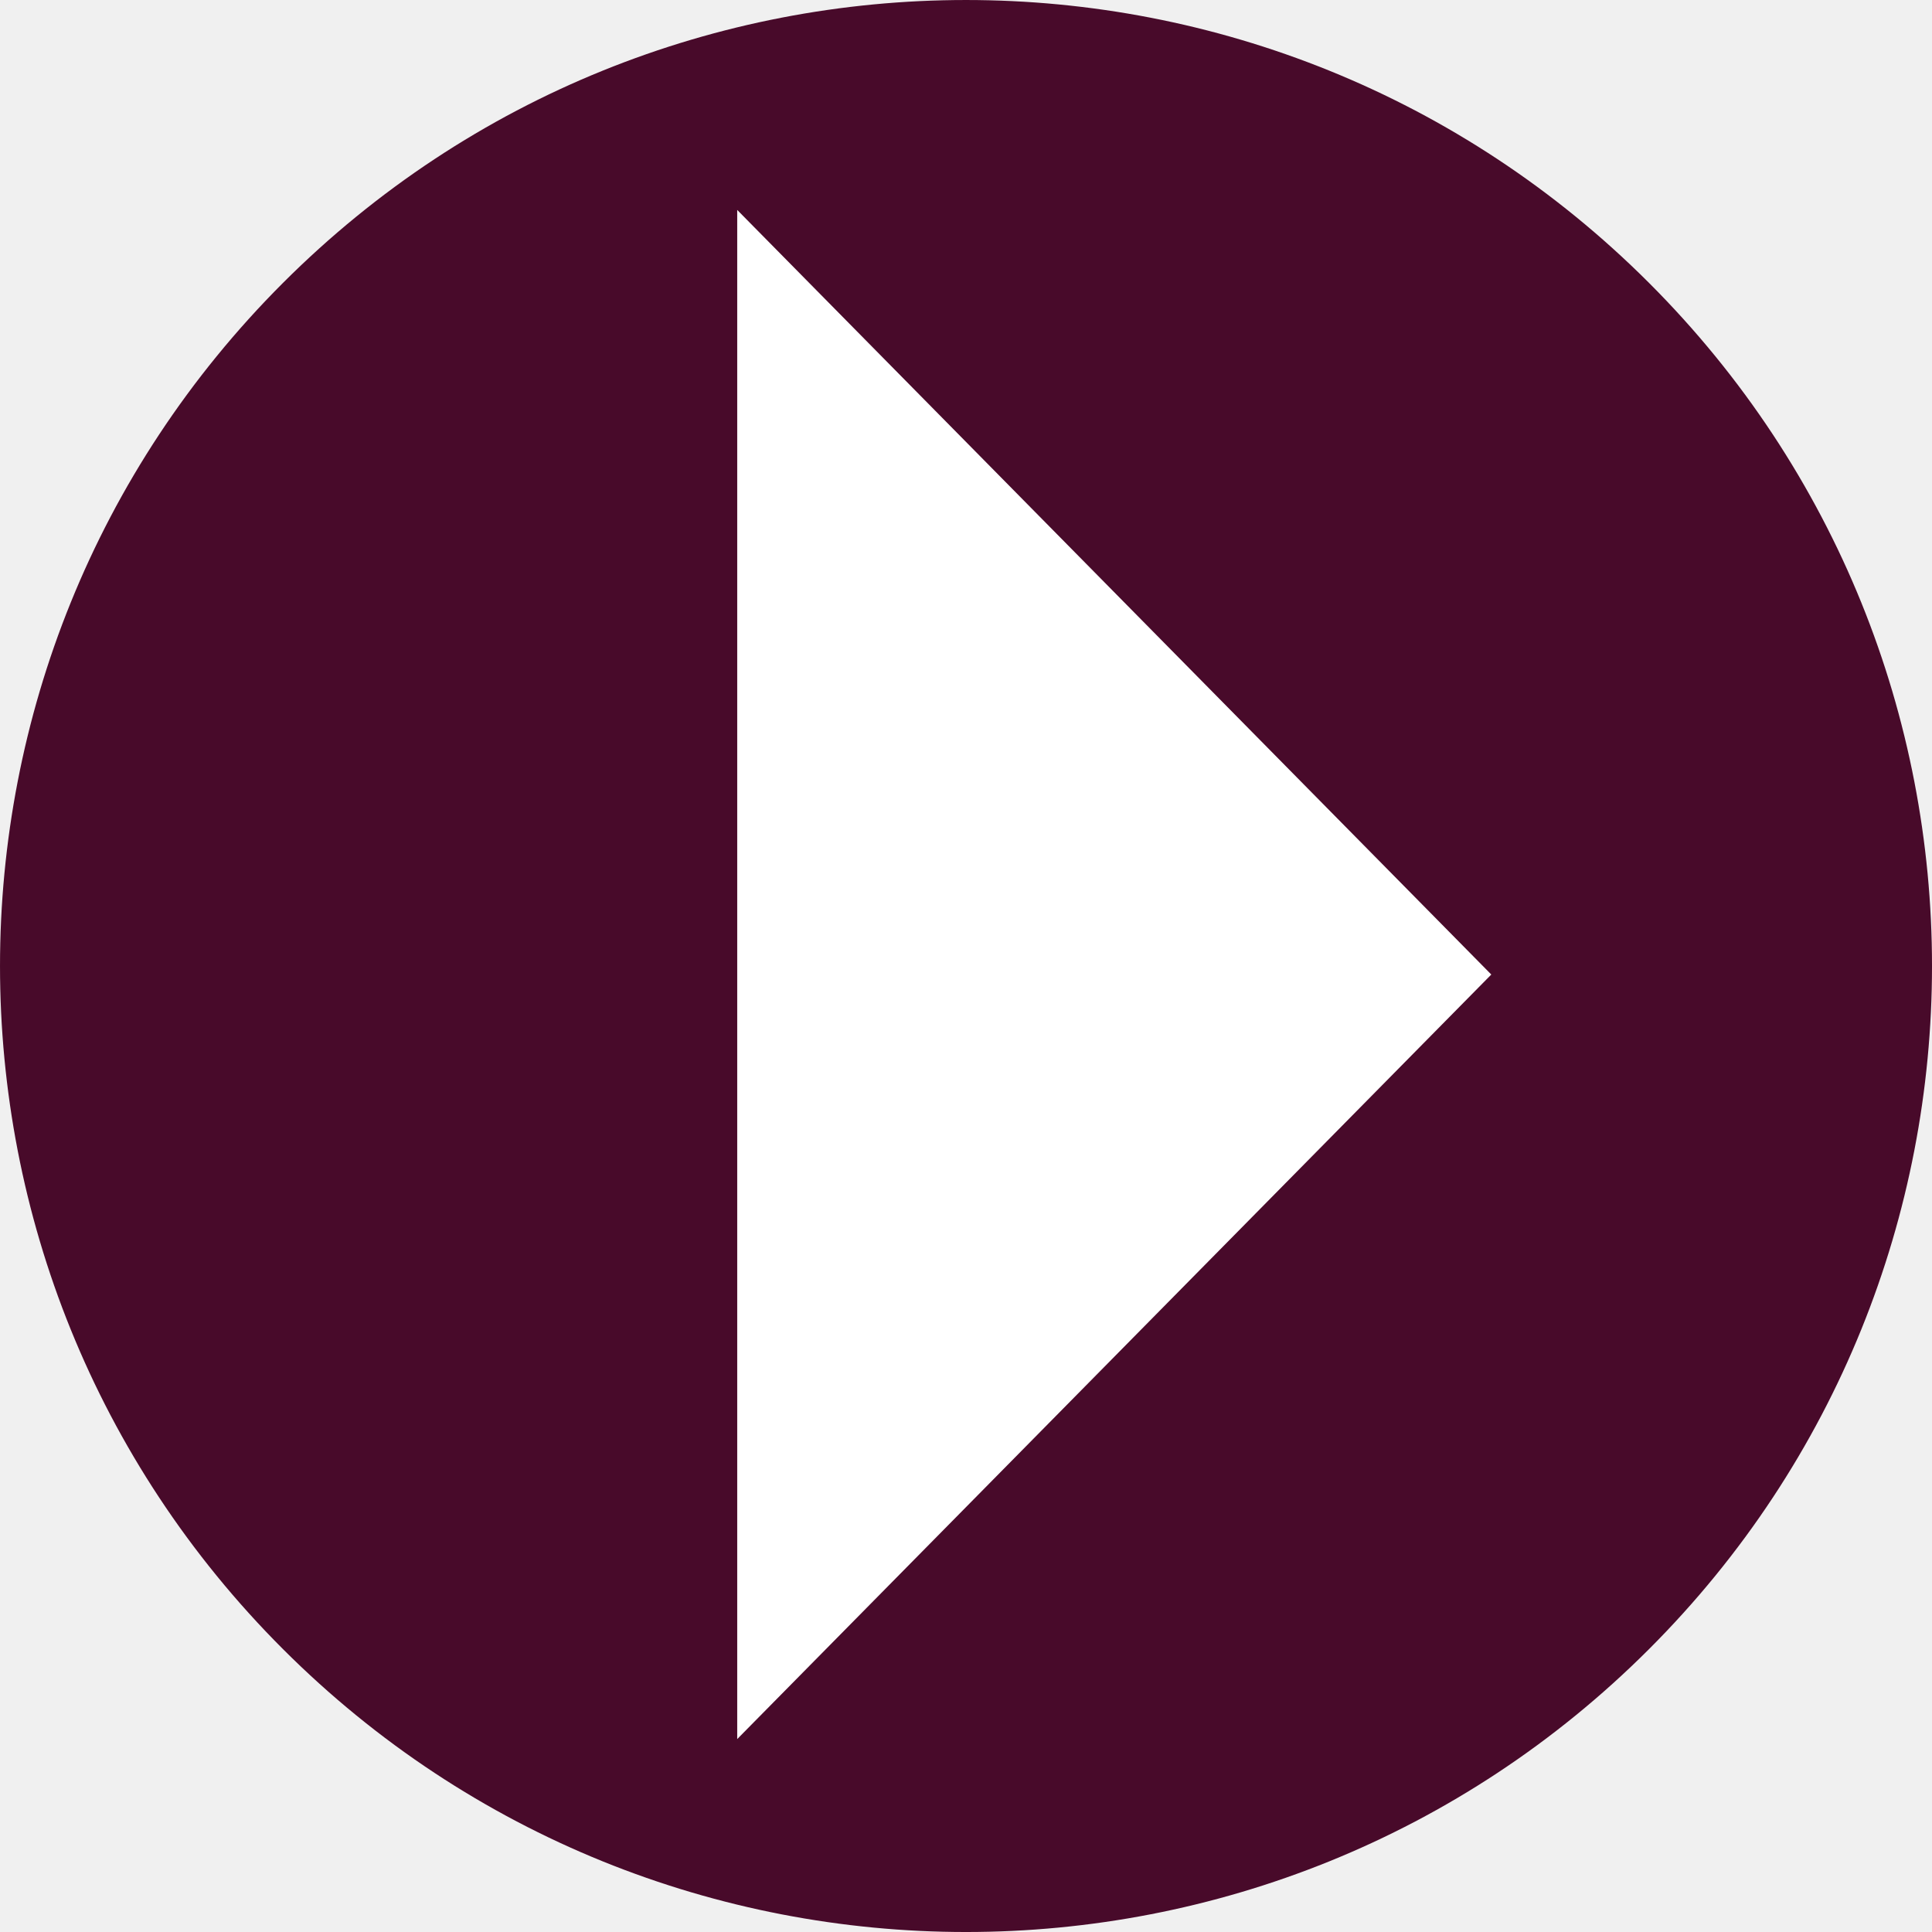
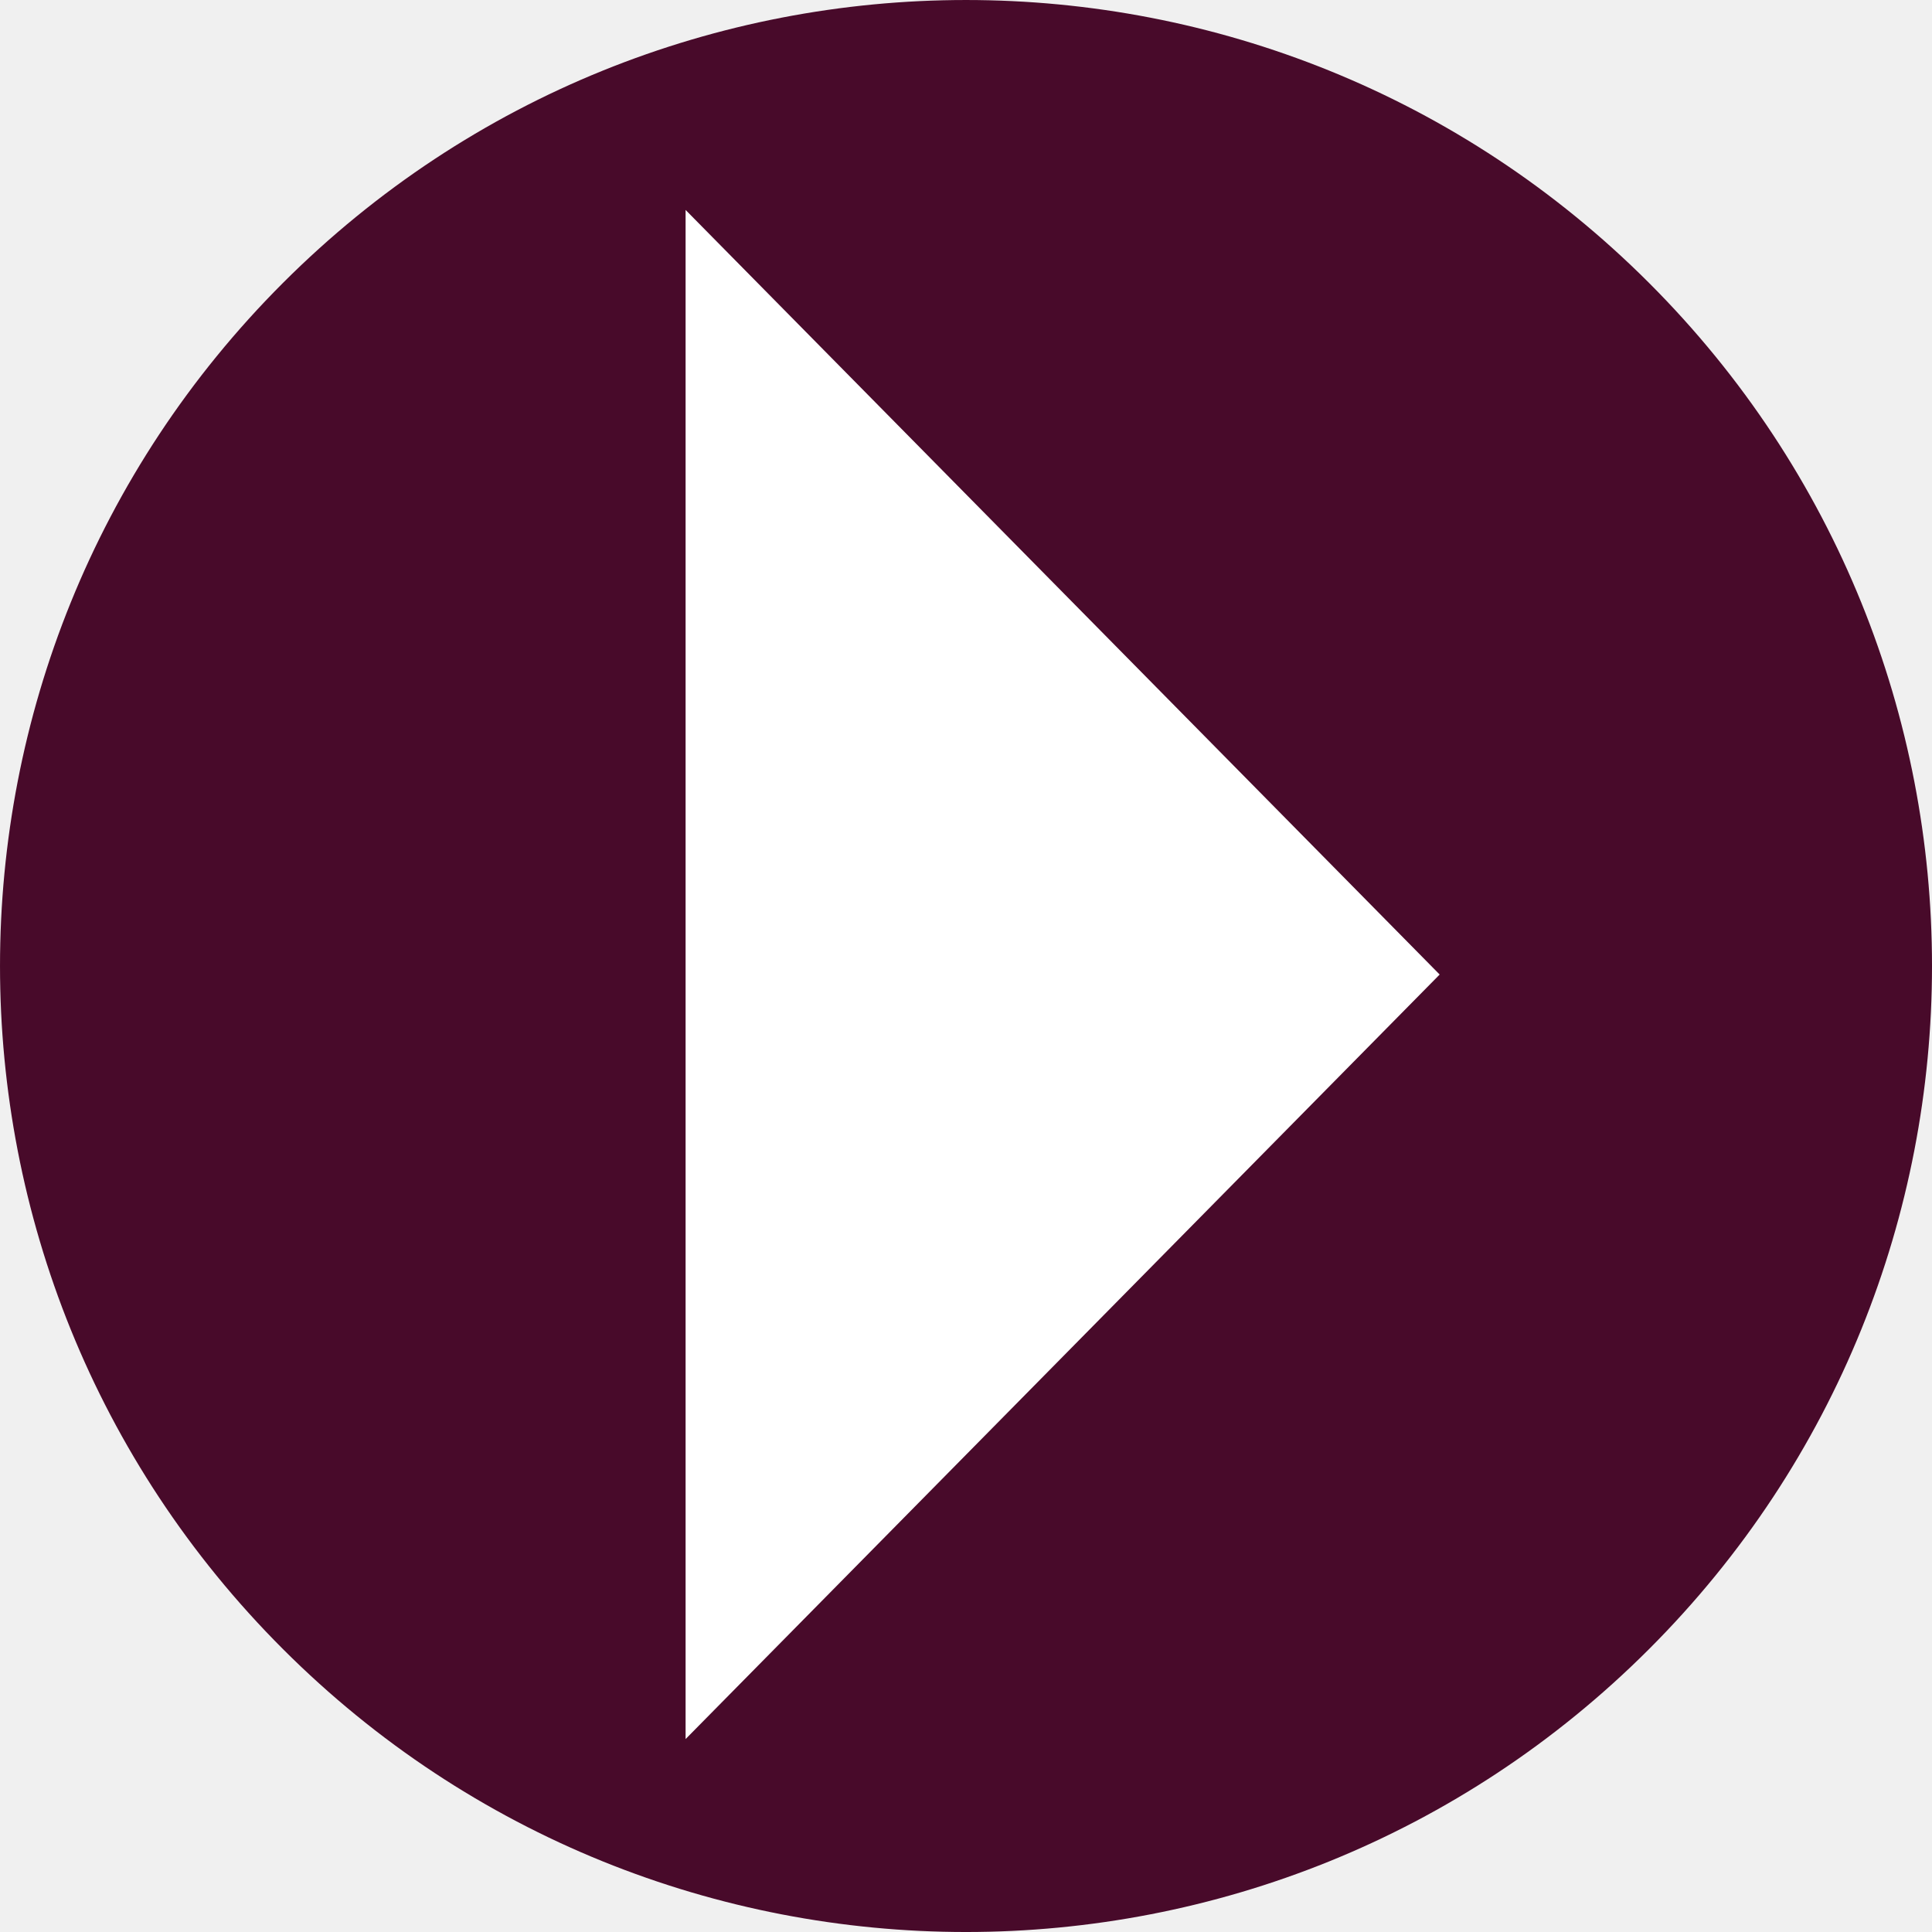
<svg xmlns="http://www.w3.org/2000/svg" width="36" height="36" viewBox="0 0 36 36" version="1.1" id="svg8">
  <defs id="defs2" />
  <circle transform="rotate(45)" r="18" cy="8.0532036e-06" cx="25.456" id="path21" style="fill:#480a2a;fill-opacity:1;stroke:none;stroke-width:2.506;stroke-miterlimit:4;stroke-dasharray:none;stroke-opacity:0.986" />
-   <path id="path852" d="M 13.737,3.912 V 32.405 l 14.051,-14.246 z" style="fill:#ffffff;stroke:none;stroke-width:0.093;stroke-linecap:butt;stroke-linejoin:miter;stroke-opacity:1" />
+   <path id="path852" d="M 12.775,3.912 V 32.405 l 14.051,-14.246 z" style="fill:#ffffff;stroke:none;stroke-width:0.093;stroke-linecap:butt;stroke-linejoin:miter;stroke-opacity:1" />
</svg>
